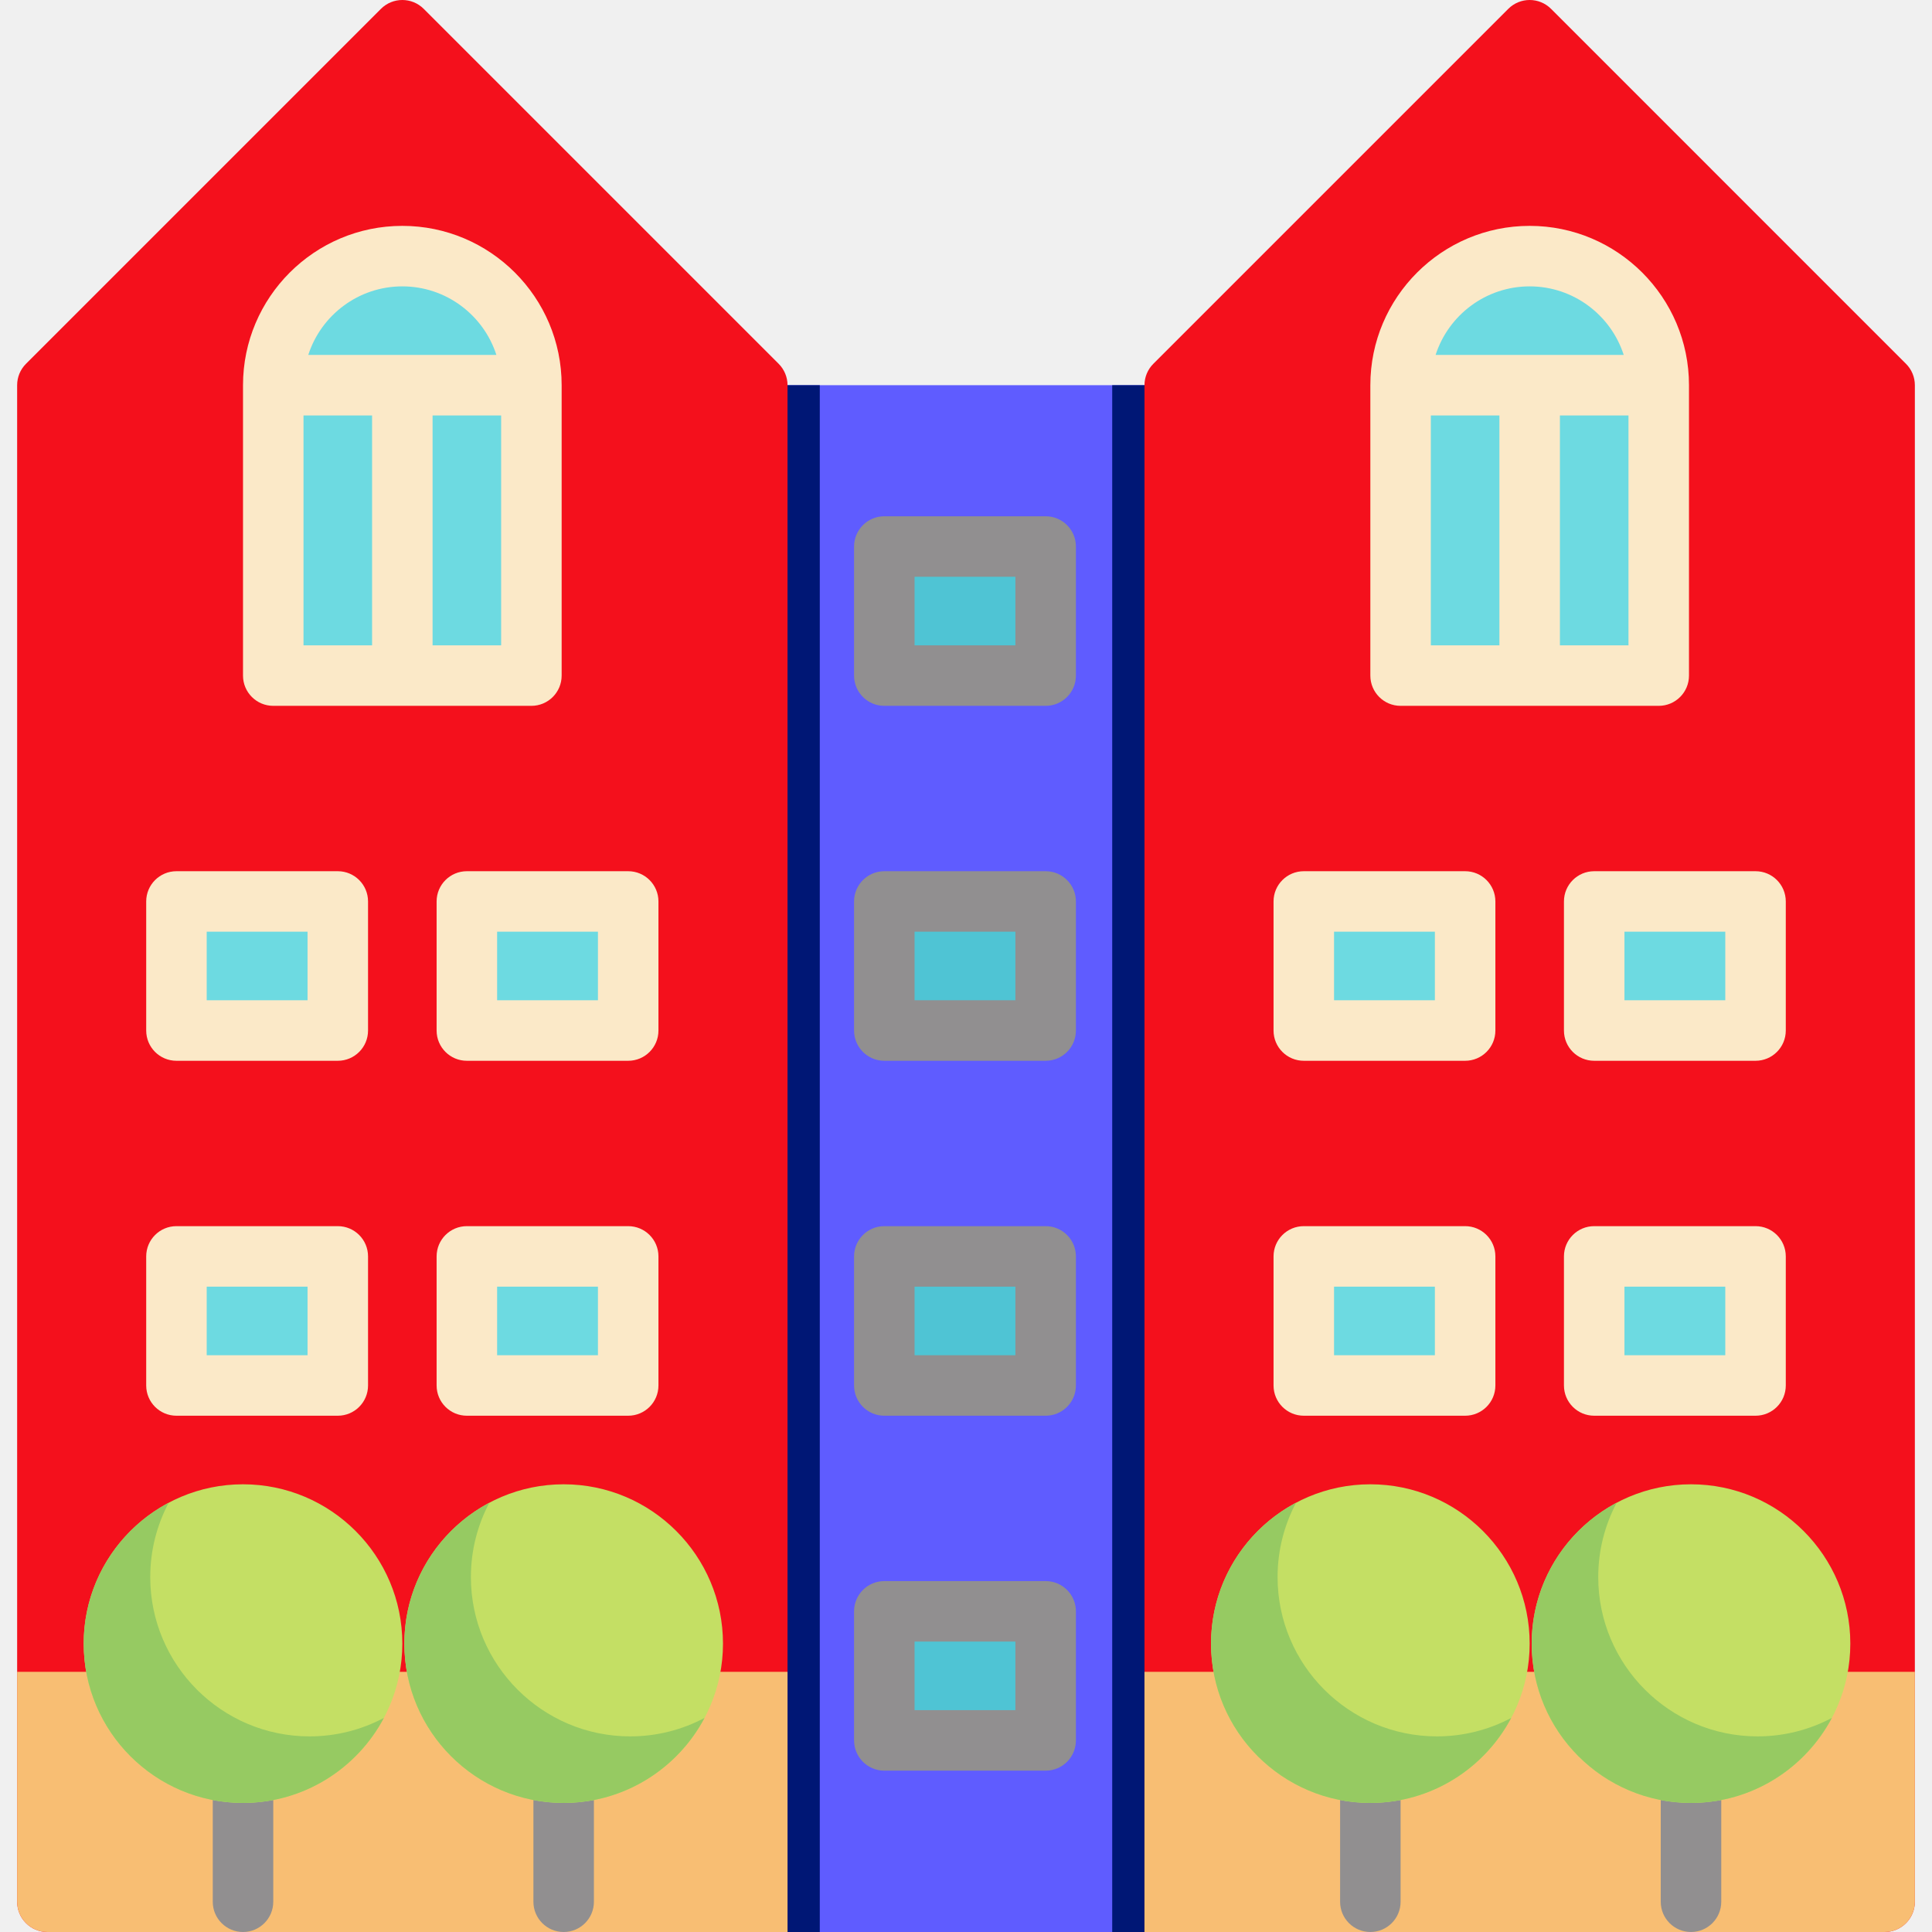
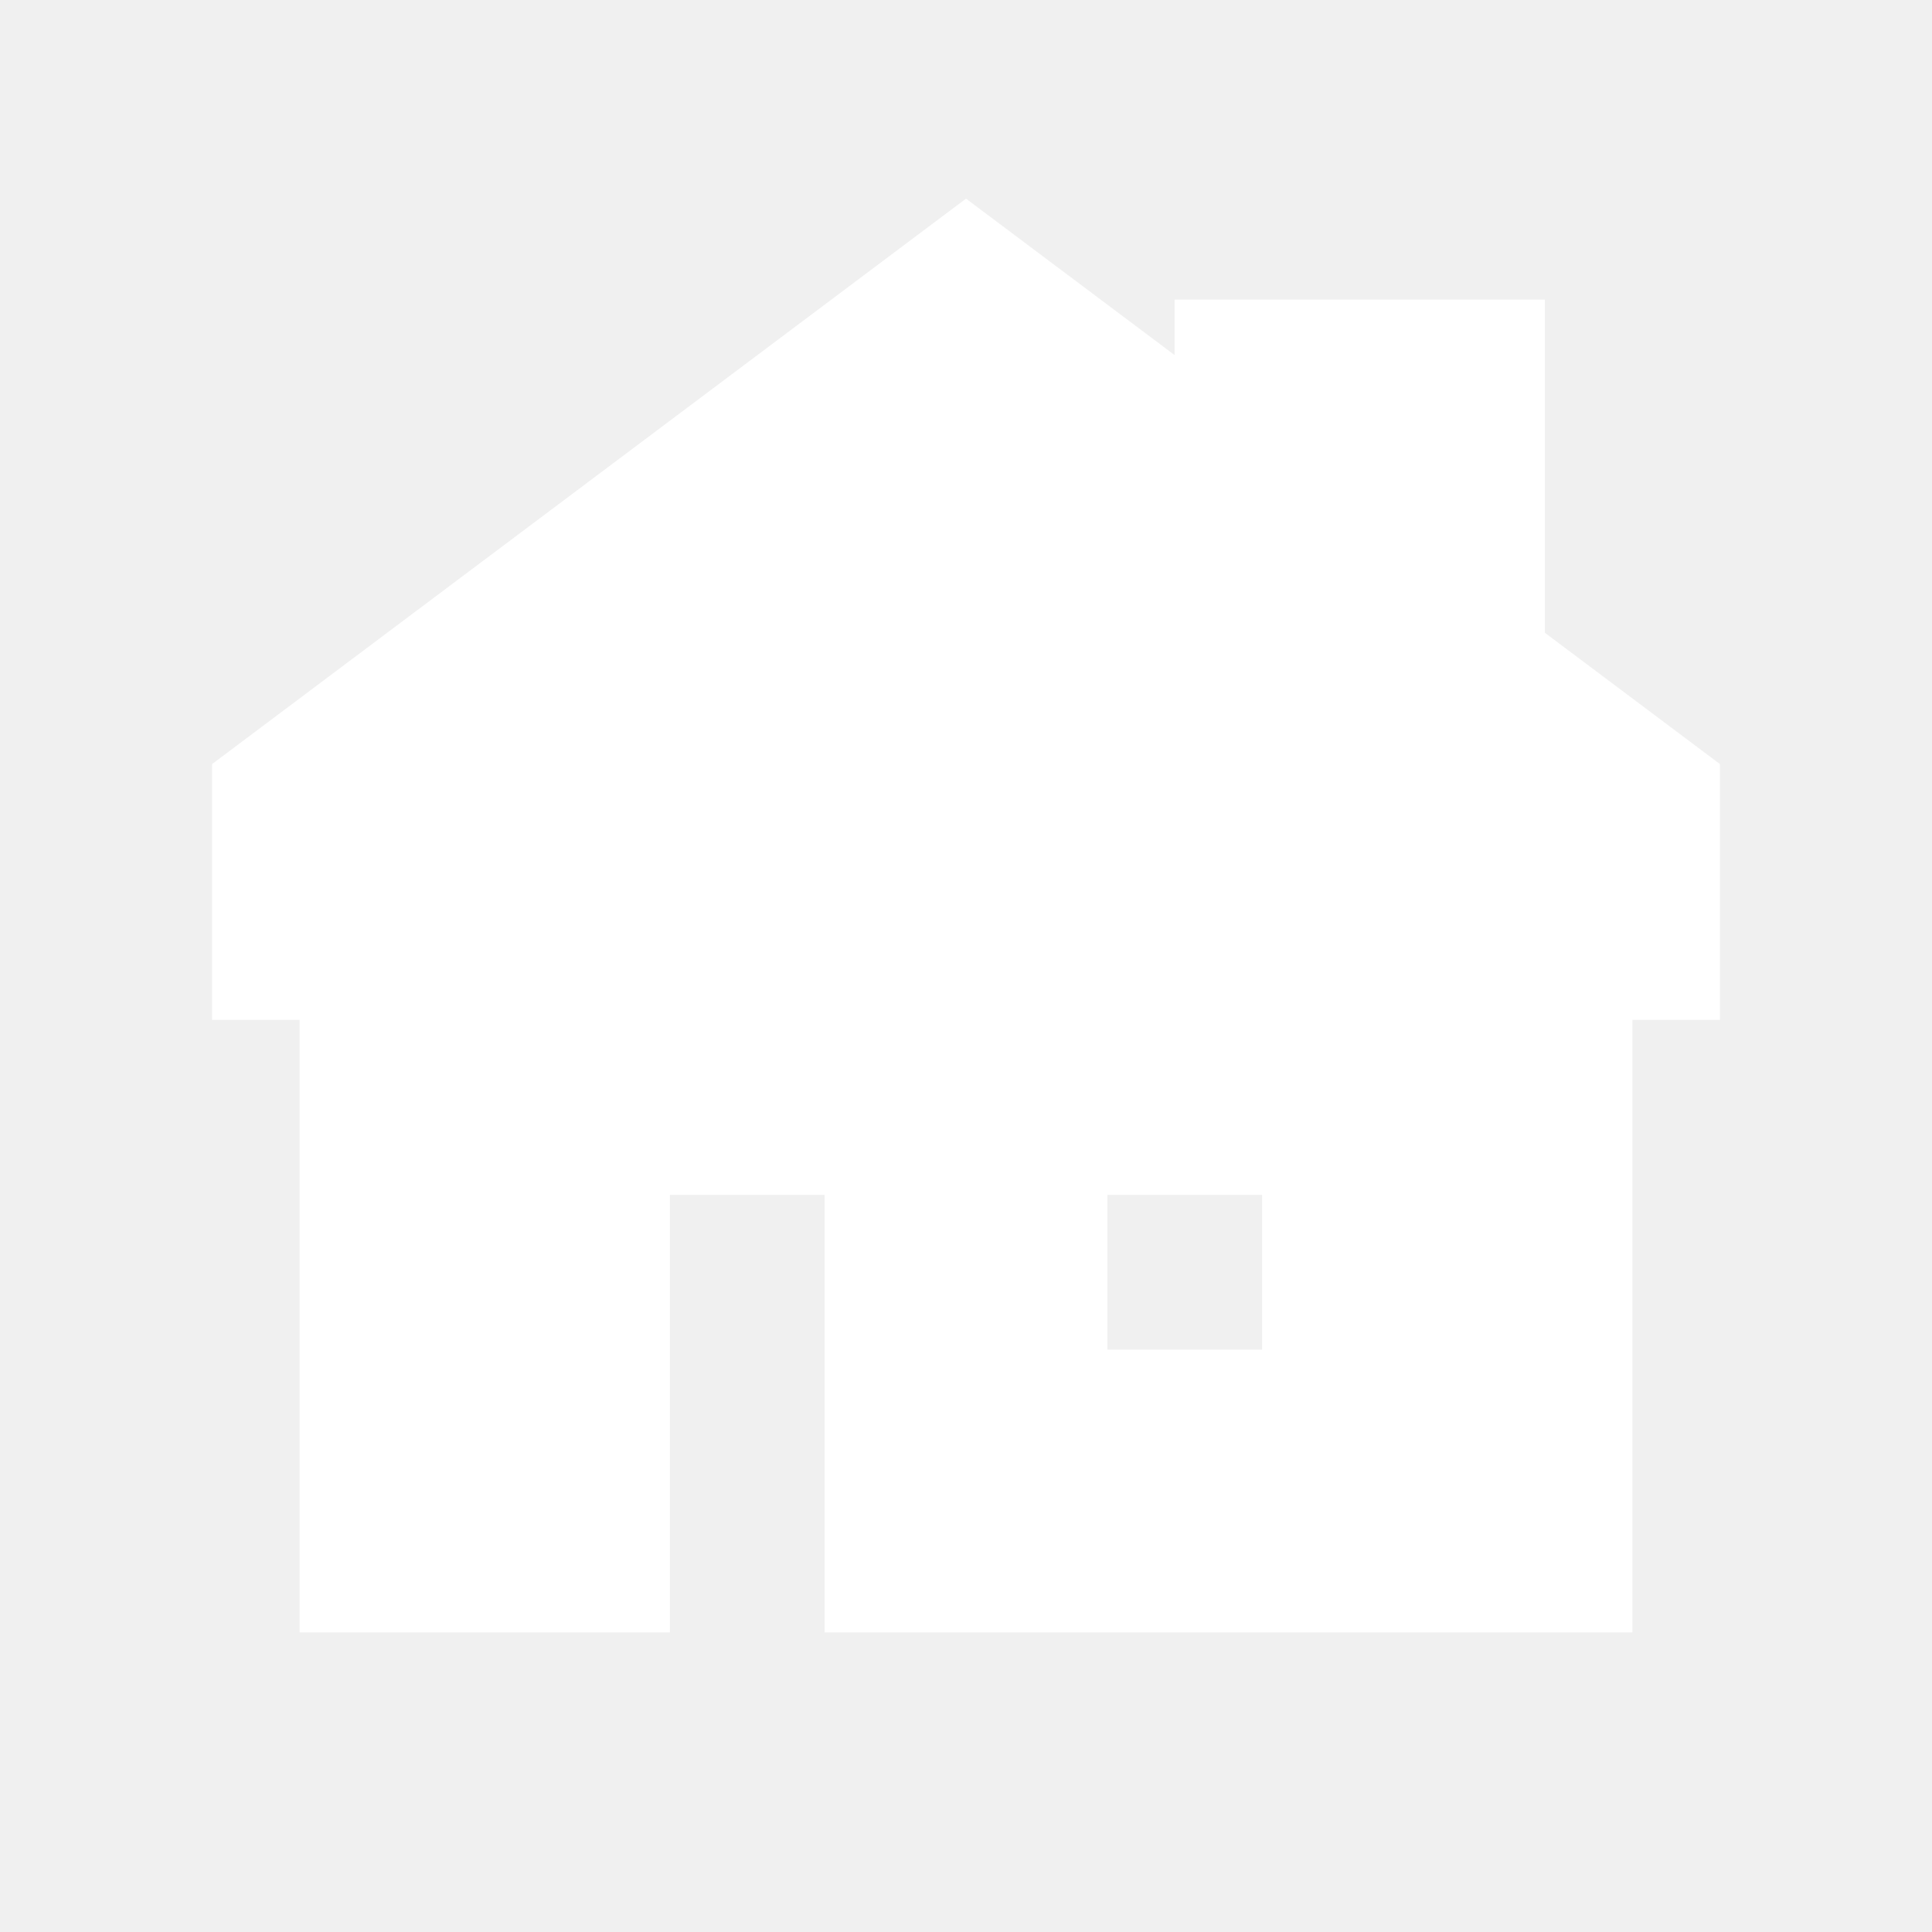
- <svg xmlns="http://www.w3.org/2000/svg" version="1.1" id="Layer_1" viewBox="0 0 512 512" xml:space="preserve" width="800px" height="800px" fill="#000000">
+ <svg xmlns="http://www.w3.org/2000/svg" viewBox="-3.04 -3.04 22.08 22.08" fill="none" stroke="#ffffff" stroke-width="1.232">
  <g id="SVGRepo_bgCarrier" stroke-width="0" />
  <g id="SVGRepo_tracerCarrier" stroke-linecap="round" stroke-linejoin="round" />
  <g id="SVGRepo_iconCarrier">
-     <rect x="141.895" y="102.079" style="fill:#5f5cff;" width="229.278" height="409.921" />
-     <g>
-       <rect x="141.895" y="102.079" style="fill:#001775;" width="75.357" height="409.921" />
-       <rect x="294.747" y="102.079" style="fill:#001775;" width="76.426" height="409.921" />
-     </g>
-     <rect x="234.354" y="144.835" style="fill:#4FC4D4;" width="42.756" height="34.205" />
-     <path style="fill:#918F90;" d="M277.11,187.056h-42.756c-4.428,0-8.017-3.589-8.017-8.017v-34.205c0-4.427,3.588-8.017,8.017-8.017 h42.756c4.428,0,8.017,3.589,8.017,8.017v34.205C285.127,183.467,281.537,187.056,277.11,187.056z M242.371,171.023h26.722v-18.171 h-26.722V171.023z" />
-     <rect x="234.354" y="238.897" style="fill:#4FC4D4;" width="42.756" height="34.205" />
-     <path style="fill:#918F90;" d="M277.11,281.119h-42.756c-4.428,0-8.017-3.589-8.017-8.017v-34.205c0-4.427,3.588-8.017,8.017-8.017 h42.756c4.428,0,8.017,3.589,8.017,8.017v34.205C285.127,277.529,281.537,281.119,277.11,281.119z M242.371,265.085h26.722v-18.171 h-26.722V265.085z" />
-     <rect x="234.354" y="332.96" style="fill:#4FC4D4;" width="42.756" height="34.205" />
-     <path style="fill:#918F90;" d="M277.11,375.181h-42.756c-4.428,0-8.017-3.589-8.017-8.017V332.96c0-4.427,3.588-8.017,8.017-8.017 h42.756c4.428,0,8.017,3.589,8.017,8.017v34.205C285.127,371.592,281.537,375.181,277.11,375.181z M242.371,359.148h26.722v-18.171 h-26.722V359.148z" />
-     <rect x="234.354" y="427.023" style="fill:#4FC4D4;" width="42.756" height="34.205" />
-     <path style="fill:#918F90;" d="M277.11,469.244h-42.756c-4.428,0-8.017-3.589-8.017-8.017v-34.205c0-4.427,3.588-8.017,8.017-8.017 h42.756c4.428,0,8.017,3.589,8.017,8.017v34.205C285.127,465.655,281.537,469.244,277.11,469.244z M242.371,453.211h26.722v-18.171 h-26.722V453.211z" />
-     <path style="fill:#f4101c;" d="M505.109,96.411L411.047,2.348c-3.132-3.131-8.207-3.131-11.338,0L305.647,96.41 c-1.504,1.504-2.348,3.543-2.348,5.669V512h196.142c4.427,0,8.017-3.589,8.017-8.017V102.078 C507.457,99.952,506.612,97.914,505.109,96.411z" />
-     <g>
-       <path style="fill:#6DDAE1;" d="M405.377,67.874c-18.891,0-34.205,15.314-34.205,34.205v76.96h68.409v-76.96 C439.582,83.189,424.268,67.874,405.377,67.874z" />
-       <rect x="345.519" y="238.897" style="fill:#6DDAE1;" width="42.756" height="34.205" />
-     </g>
-     <path style="fill:#FBE9C8;" d="M388.275,281.119h-42.756c-4.428,0-8.017-3.589-8.017-8.017v-34.205c0-4.427,3.588-8.017,8.017-8.017 h42.756c4.428,0,8.017,3.589,8.017,8.017v34.205C396.292,277.529,392.702,281.119,388.275,281.119z M353.536,265.085h26.722v-18.171 h-26.722V265.085z" />
-     <rect x="422.479" y="238.897" style="fill:#6DDAE1;" width="42.756" height="34.205" />
-     <path style="fill:#FBE9C8;" d="M465.235,281.119h-42.756c-4.428,0-8.017-3.589-8.017-8.017v-34.205c0-4.427,3.588-8.017,8.017-8.017 h42.756c4.428,0,8.017,3.589,8.017,8.017v34.205C473.252,277.529,469.663,281.119,465.235,281.119z M430.496,265.085h26.722v-18.171 h-26.722V265.085z" />
-     <rect x="345.519" y="332.96" style="fill:#6DDAE1;" width="42.756" height="34.205" />
-     <path style="fill:#FBE9C8;" d="M388.275,375.181h-42.756c-4.428,0-8.017-3.589-8.017-8.017V332.96c0-4.427,3.588-8.017,8.017-8.017 h42.756c4.428,0,8.017,3.589,8.017,8.017v34.205C396.292,371.592,392.702,375.181,388.275,375.181z M353.536,359.148h26.722v-18.171 h-26.722V359.148z" />
-     <rect x="422.479" y="332.96" style="fill:#6DDAE1;" width="42.756" height="34.205" />
-     <g>
-       <path style="fill:#FBE9C8;" d="M465.235,375.181h-42.756c-4.428,0-8.017-3.589-8.017-8.017V332.96c0-4.427,3.588-8.017,8.017-8.017 h42.756c4.428,0,8.017,3.589,8.017,8.017v34.205C473.252,371.592,469.663,375.181,465.235,375.181z M430.496,359.148h26.722 v-18.171h-26.722V359.148z" />
-       <path style="fill:#FBE9C8;" d="M405.377,59.858c-23.28,0-42.221,18.941-42.221,42.221v76.96c0,4.427,3.588,8.017,8.017,8.017 h68.409c4.428,0,8.017-3.589,8.017-8.017v-76.96C447.599,78.798,428.658,59.858,405.377,59.858z M405.377,75.891 c11.645,0,21.534,7.642,24.928,18.171h-49.856C383.843,83.533,393.733,75.891,405.377,75.891z M379.189,110.096h18.171v60.927 h-18.171V110.096z M413.394,171.023v-60.927h18.171v60.927H413.394z" />
-     </g>
-     <path style="fill:#f4101c;" d="M206.354,96.411L112.291,2.348c-3.132-3.131-8.207-3.131-11.338,0L6.89,96.411 c-1.504,1.503-2.348,3.541-2.348,5.667v401.905c0,4.427,3.589,8.017,8.017,8.017h196.142V102.078 C208.701,99.952,207.856,97.914,206.354,96.411z" />
-     <g>
-       <path style="fill:#6DDAE1;" d="M106.621,67.874c-18.891,0-34.205,15.314-34.205,34.205v76.96h68.409v-76.96 C140.826,83.189,125.512,67.874,106.621,67.874z" />
-       <rect x="46.763" y="238.897" style="fill:#6DDAE1;" width="42.756" height="34.205" />
-     </g>
-     <path style="fill:#FBE9C8;" d="M89.519,281.119H46.763c-4.428,0-8.017-3.589-8.017-8.017v-34.205c0-4.427,3.588-8.017,8.017-8.017 h42.756c4.428,0,8.017,3.589,8.017,8.017v34.205C97.536,277.529,93.947,281.119,89.519,281.119z M54.78,265.085h26.722v-18.171 H54.78V265.085z" />
-     <rect x="123.724" y="238.897" style="fill:#6DDAE1;" width="42.756" height="34.205" />
-     <path style="fill:#FBE9C8;" d="M166.479,281.119h-42.756c-4.428,0-8.017-3.589-8.017-8.017v-34.205c0-4.427,3.588-8.017,8.017-8.017 h42.756c4.428,0,8.017,3.589,8.017,8.017v34.205C174.496,277.529,170.907,281.119,166.479,281.119z M131.74,265.085h26.722v-18.171 H131.74V265.085z" />
-     <rect x="46.763" y="332.96" style="fill:#6DDAE1;" width="42.756" height="34.205" />
-     <path style="fill:#FBE9C8;" d="M89.519,375.181H46.763c-4.428,0-8.017-3.589-8.017-8.017V332.96c0-4.427,3.588-8.017,8.017-8.017 h42.756c4.428,0,8.017,3.589,8.017,8.017v34.205C97.536,371.592,93.947,375.181,89.519,375.181z M54.78,359.148h26.722v-18.171 H54.78V359.148z" />
-     <rect x="123.724" y="332.96" style="fill:#6DDAE1;" width="42.756" height="34.205" />
-     <g>
-       <path style="fill:#FBE9C8;" d="M166.479,375.181h-42.756c-4.428,0-8.017-3.589-8.017-8.017V332.96c0-4.427,3.588-8.017,8.017-8.017 h42.756c4.428,0,8.017,3.589,8.017,8.017v34.205C174.496,371.592,170.907,375.181,166.479,375.181z M131.74,359.148h26.722v-18.171 H131.74V359.148z" />
-       <path style="fill:#FBE9C8;" d="M106.621,59.858c-23.281,0-42.221,18.941-42.221,42.221v76.96c0,4.427,3.588,8.017,8.017,8.017 h68.409c4.428,0,8.017-3.589,8.017-8.017v-76.96C148.843,78.798,129.902,59.858,106.621,59.858z M106.621,75.891 c11.645,0,21.534,7.642,24.928,18.171H81.694C85.088,83.533,94.977,75.891,106.621,75.891z M80.434,110.096h18.171v60.927H80.434 V110.096z M114.638,171.023v-60.927h18.171v60.927H114.638z" />
-     </g>
-     <g>
-       <path style="fill:#F8BE73;" d="M4.542,443.056v60.927c0,4.427,3.589,8.017,8.017,8.017h196.142v-68.944H4.542z" />
-       <path style="fill:#F8BE73;" d="M303.298,443.056V512H499.44c4.427,0,8.017-3.589,8.017-8.017v-60.927H303.298z" />
-     </g>
-     <path style="fill:#918F90;" d="M448.133,512c-4.428,0-8.017-3.589-8.017-8.017v-51.307c0-4.427,3.588-8.017,8.017-8.017 c4.428,0,8.017,3.589,8.017,8.017v51.307C456.15,508.41,452.56,512,448.133,512z" />
-     <path style="fill:#C4DF64;" d="M448.133,393.353c-23.281,0-42.221,18.941-42.221,42.221c0,23.281,18.941,42.221,42.221,42.221 c23.28,0,42.221-18.941,42.221-42.221C490.354,412.293,471.413,393.353,448.133,393.353z" />
-     <path style="fill:#96CA62;" d="M465.77,460.158c-23.28,0-42.221-18.941-42.221-42.221c0-7.109,1.774-13.81,4.89-19.693 c-13.384,7.09-22.527,21.159-22.527,37.33c0,23.281,18.941,42.221,42.221,42.221c16.171,0,30.241-9.143,37.331-22.528 C479.58,458.384,472.879,460.158,465.77,460.158z" />
-     <path style="fill:#918F90;" d="M363.156,512c-4.428,0-8.017-3.589-8.017-8.017v-51.307c0-4.427,3.588-8.017,8.017-8.017 s8.017,3.589,8.017,8.017v51.307C371.173,508.41,367.583,512,363.156,512z" />
-     <path style="fill:#C4DF64;" d="M363.156,393.353c-23.28,0-42.221,18.941-42.221,42.221c0,23.281,18.941,42.221,42.221,42.221 s42.221-18.941,42.221-42.221C405.377,412.293,386.436,393.353,363.156,393.353z" />
-     <path style="fill:#96CA62;" d="M380.793,460.158c-23.281,0-42.221-18.941-42.221-42.221c0-7.109,1.774-13.81,4.89-19.693 c-13.384,7.09-22.527,21.159-22.527,37.33c0,23.281,18.941,42.221,42.221,42.221c16.171,0,30.241-9.143,37.331-22.528 C394.603,458.384,387.902,460.158,380.793,460.158z" />
-     <path style="fill:#918F90;" d="M149.377,512c-4.428,0-8.017-3.589-8.017-8.017v-51.307c0-4.427,3.588-8.017,8.017-8.017 c4.428,0,8.017,3.589,8.017,8.017v51.307C157.394,508.41,153.805,512,149.377,512z" />
-     <path style="fill:#C4DF64;" d="M149.377,393.353c-23.28,0-42.221,18.941-42.221,42.221c0,23.281,18.941,42.221,42.221,42.221 s42.221-18.941,42.221-42.221C191.598,412.293,172.658,393.353,149.377,393.353z" />
-     <path style="fill:#96CA62;" d="M167.014,460.158c-23.281,0-42.221-18.941-42.221-42.221c0-7.109,1.774-13.81,4.89-19.693 c-13.384,7.09-22.527,21.159-22.527,37.33c0,23.281,18.941,42.221,42.221,42.221c16.171,0,30.241-9.143,37.331-22.528 C180.824,458.384,174.123,460.158,167.014,460.158z" />
-     <path style="fill:#918F90;" d="M64.4,512c-4.428,0-8.017-3.589-8.017-8.017v-51.307c0-4.427,3.588-8.017,8.017-8.017 c4.428,0,8.017,3.589,8.017,8.017v51.307C72.417,508.41,68.828,512,64.4,512z" />
-     <path style="fill:#C4DF64;" d="M64.4,393.353c-23.28,0-42.221,18.941-42.221,42.221c0,23.281,18.941,42.221,42.221,42.221 s42.221-18.941,42.221-42.221C106.621,412.293,87.681,393.353,64.4,393.353z" />
-     <path style="fill:#96CA62;" d="M82.037,460.158c-23.281,0-42.221-18.941-42.221-42.221c0-7.109,1.774-13.81,4.89-19.693 c-13.384,7.089-22.527,21.159-22.527,37.33c0,23.281,18.941,42.221,42.221,42.221c16.171,0,30.241-9.143,37.331-22.528 C95.847,458.384,89.146,460.158,82.037,460.158z" />
+     <path fill-rule="evenodd" clip-rule="evenodd" d="M8 0L0 6V8H1V15H4V10H7V15H15V8H16V6L14 4.5V1H11V2.25L8 0ZM9 10H12V13H9V10Z" fill="#ffffff" />
  </g>
</svg>
